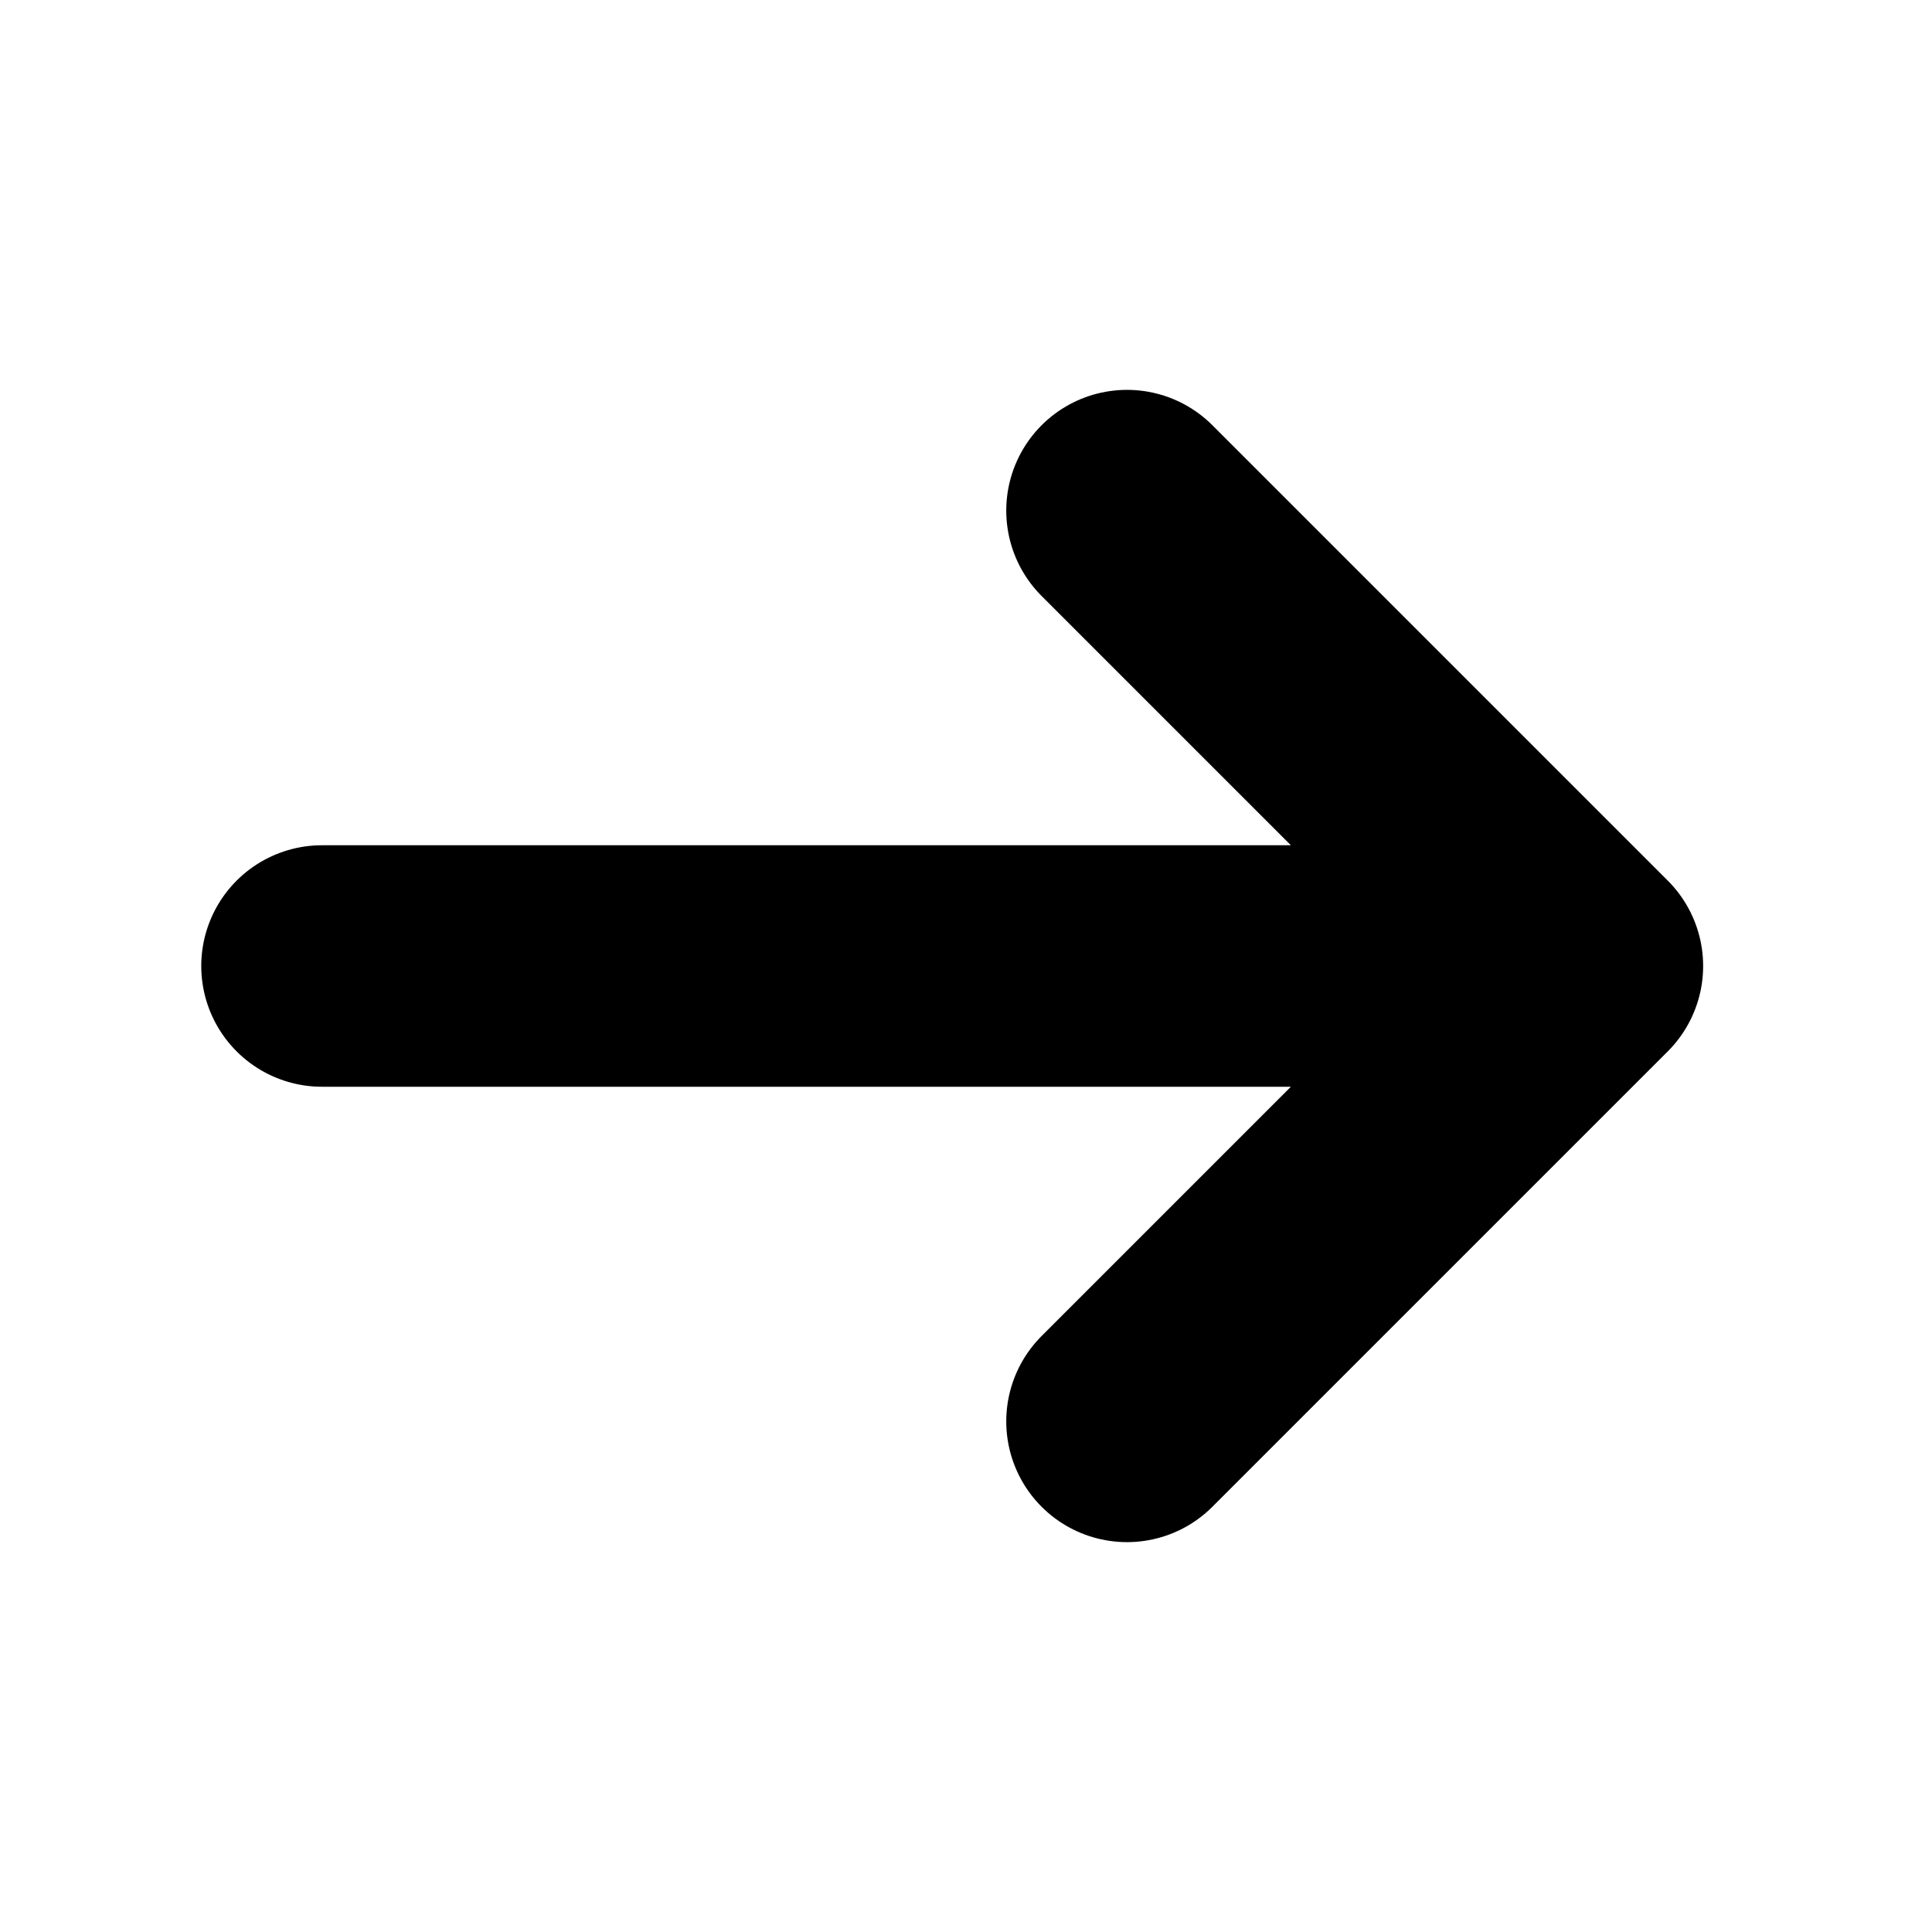
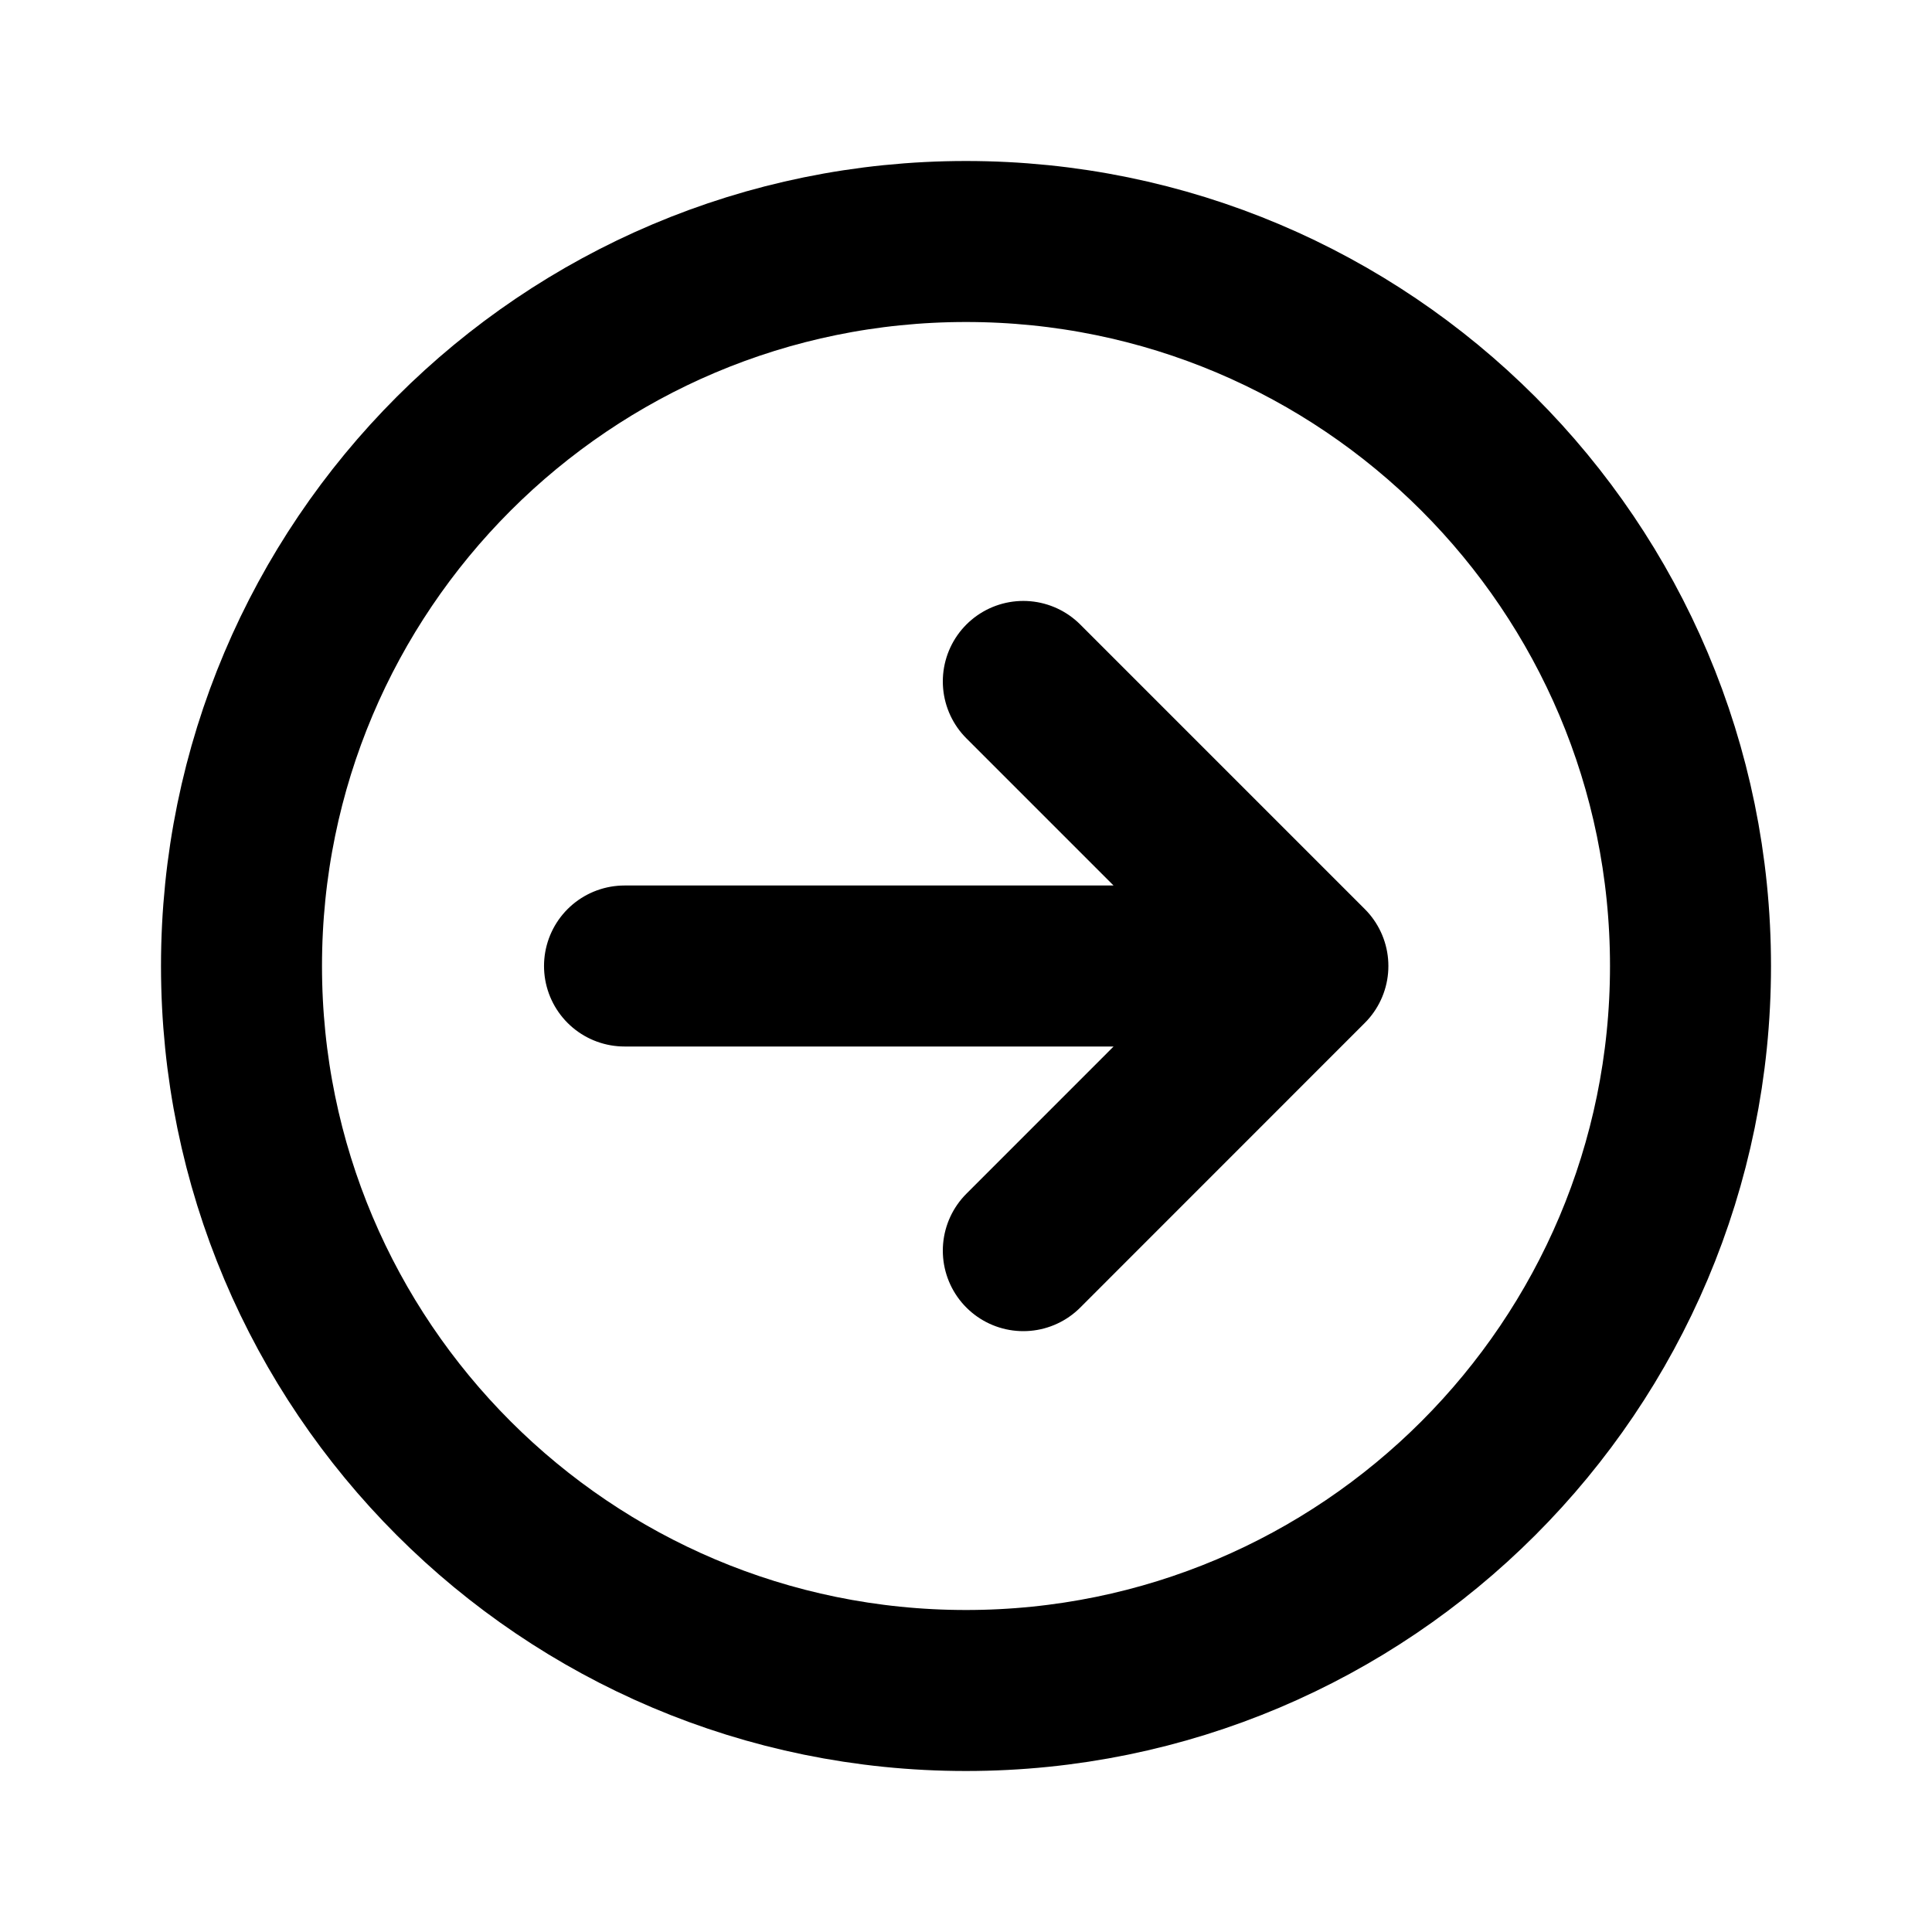
<svg xmlns="http://www.w3.org/2000/svg" viewBox="0 0 24 24">
-   <path fill="none" stroke="currentColor" stroke-linecap="round" stroke-linejoin="round" stroke-width="3" d="M4 12h15m-5 5.657L19.657 12 14 6.343" />
+   <path fill="none" stroke="currentColor" stroke-linecap="round" stroke-linejoin="round" stroke-width="2" d="M12.712 8.465 16.247 12l-3.535 3.536M16.242 12H7.758M21 12a9 9 0 1 1-18 0 9 9 0 0 1 18 0" />
</svg>
